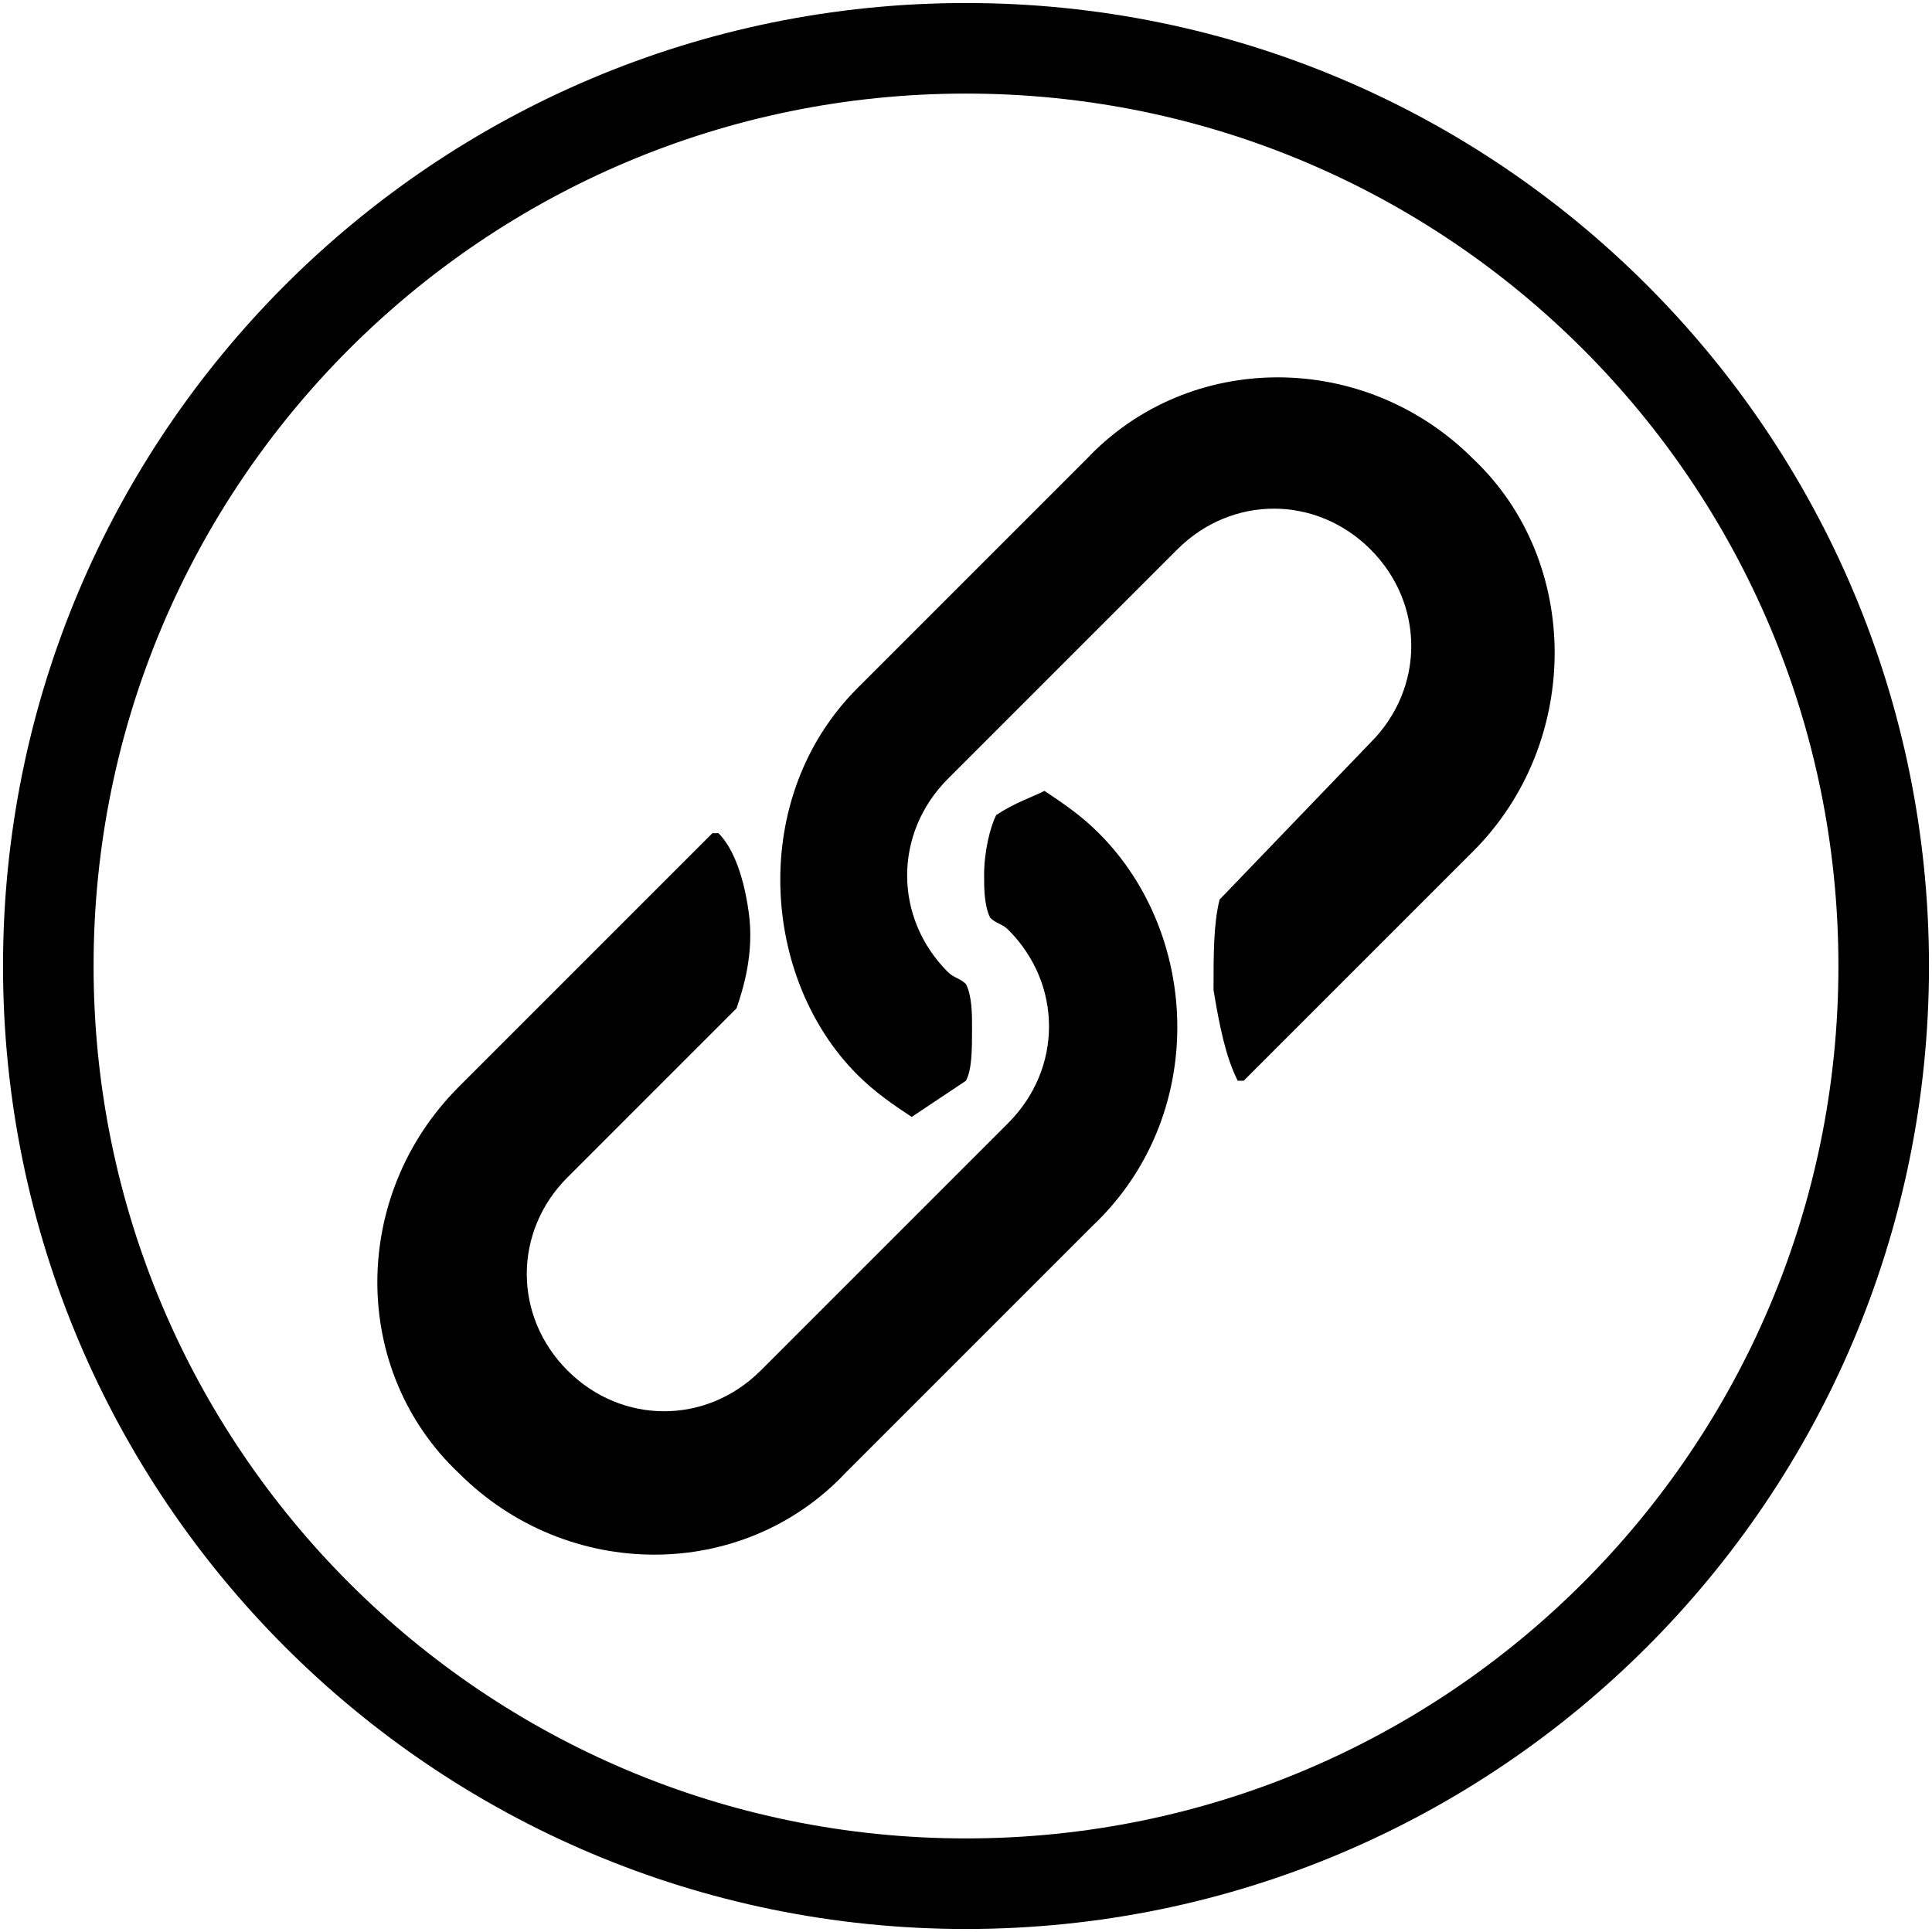
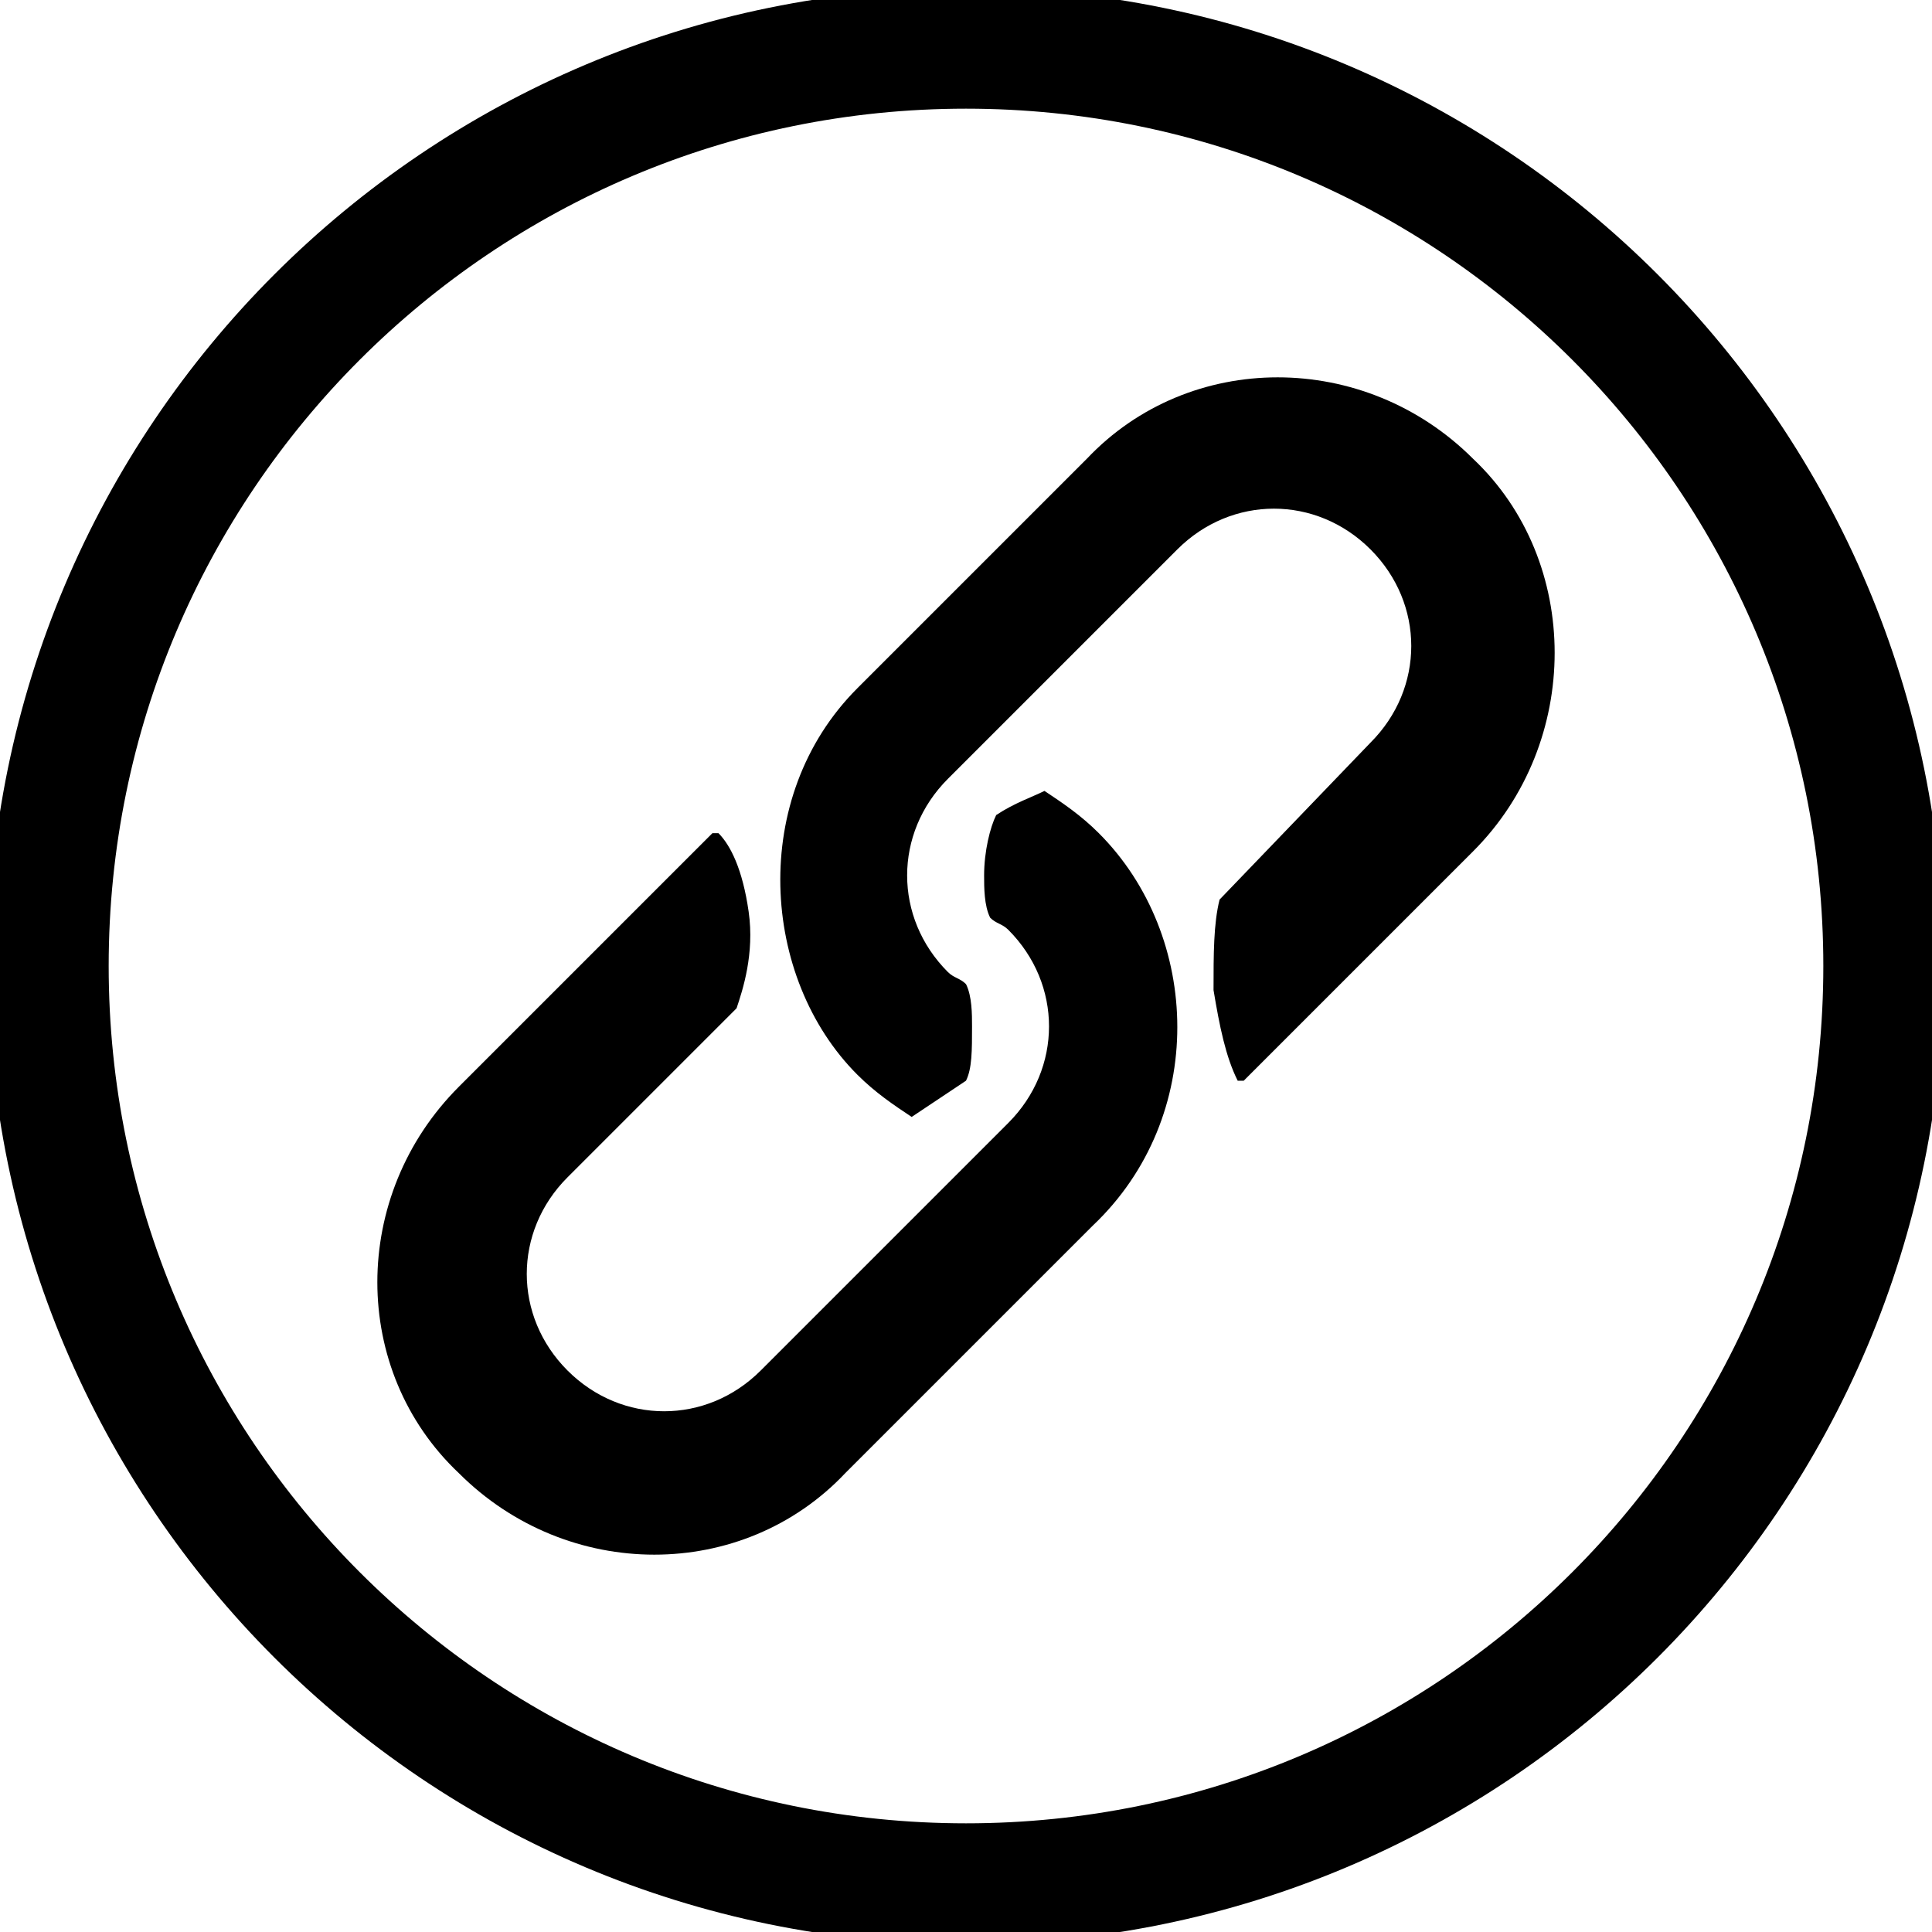
<svg xmlns="http://www.w3.org/2000/svg" viewBox="0 0 32 32">
-   <circle fill="none" stroke="black" stroke-width="1.5" r="15.2" cx="16" cy="16" />
+   <circle fill="none" stroke="black" stroke-width="2" r="15.2" cx="16" cy="16" />
  <path d="M24.4,7.6c-1.8-1.8-4.7-1.8-6.4,0l-3.8,3.8c-1.8,1.8-1.6,4.8,0,6.4c0.3,0.3,0.6,0.5,0.9,0.7c0.3-0.2,0.6-0.4,0.9-0.6c0.1-0.2,0.1-0.5,0.1-0.9c0-0.2,0-0.5-0.1-0.7c-0.1-0.1-0.2-0.1-0.3-0.2c-0.9-0.9-0.9-2.3,0-3.2c0.1-0.1,3.7-3.7,3.8-3.8c0.9-0.9,2.3-0.9,3.2,0s0.9,2.3,0,3.2l-2.5,2.6c-0.1,0.4-0.1,0.9-0.1,1.5c0.1,0.6,0.2,1.1,0.4,1.5c0,0,0,0,0.1,0l3.8-3.8C26.2,12.3,26.2,9.3,24.4,7.6z" />
  <path d="M18.2,13.8c-0.3-0.3-0.6-0.5-0.9-0.7c-0.2,0.1-0.5,0.2-0.8,0.4c-0.1,0.2-0.2,0.6-0.2,1c0,0.2,0,0.5,0.1,0.7c0.1,0.1,0.2,0.1,0.3,0.2c0.9,0.9,0.9,2.3,0,3.2c-0.1,0.1-4,4-4.1,4.1c-0.9,0.9-2.3,0.9-3.2,0s-0.9-2.3,0-3.2l2.8-2.8c0.1-0.3,0.3-0.9,0.2-1.6c-0.1-0.7-0.3-1.1-0.5-1.3c0,0,0,0-0.1,0L7.6,18c-1.8,1.8-1.8,4.7,0,6.4c1.8,1.8,4.7,1.8,6.4,0l4.1-4.1C20,18.5,19.9,15.5,18.2,13.8z" />
</svg>
